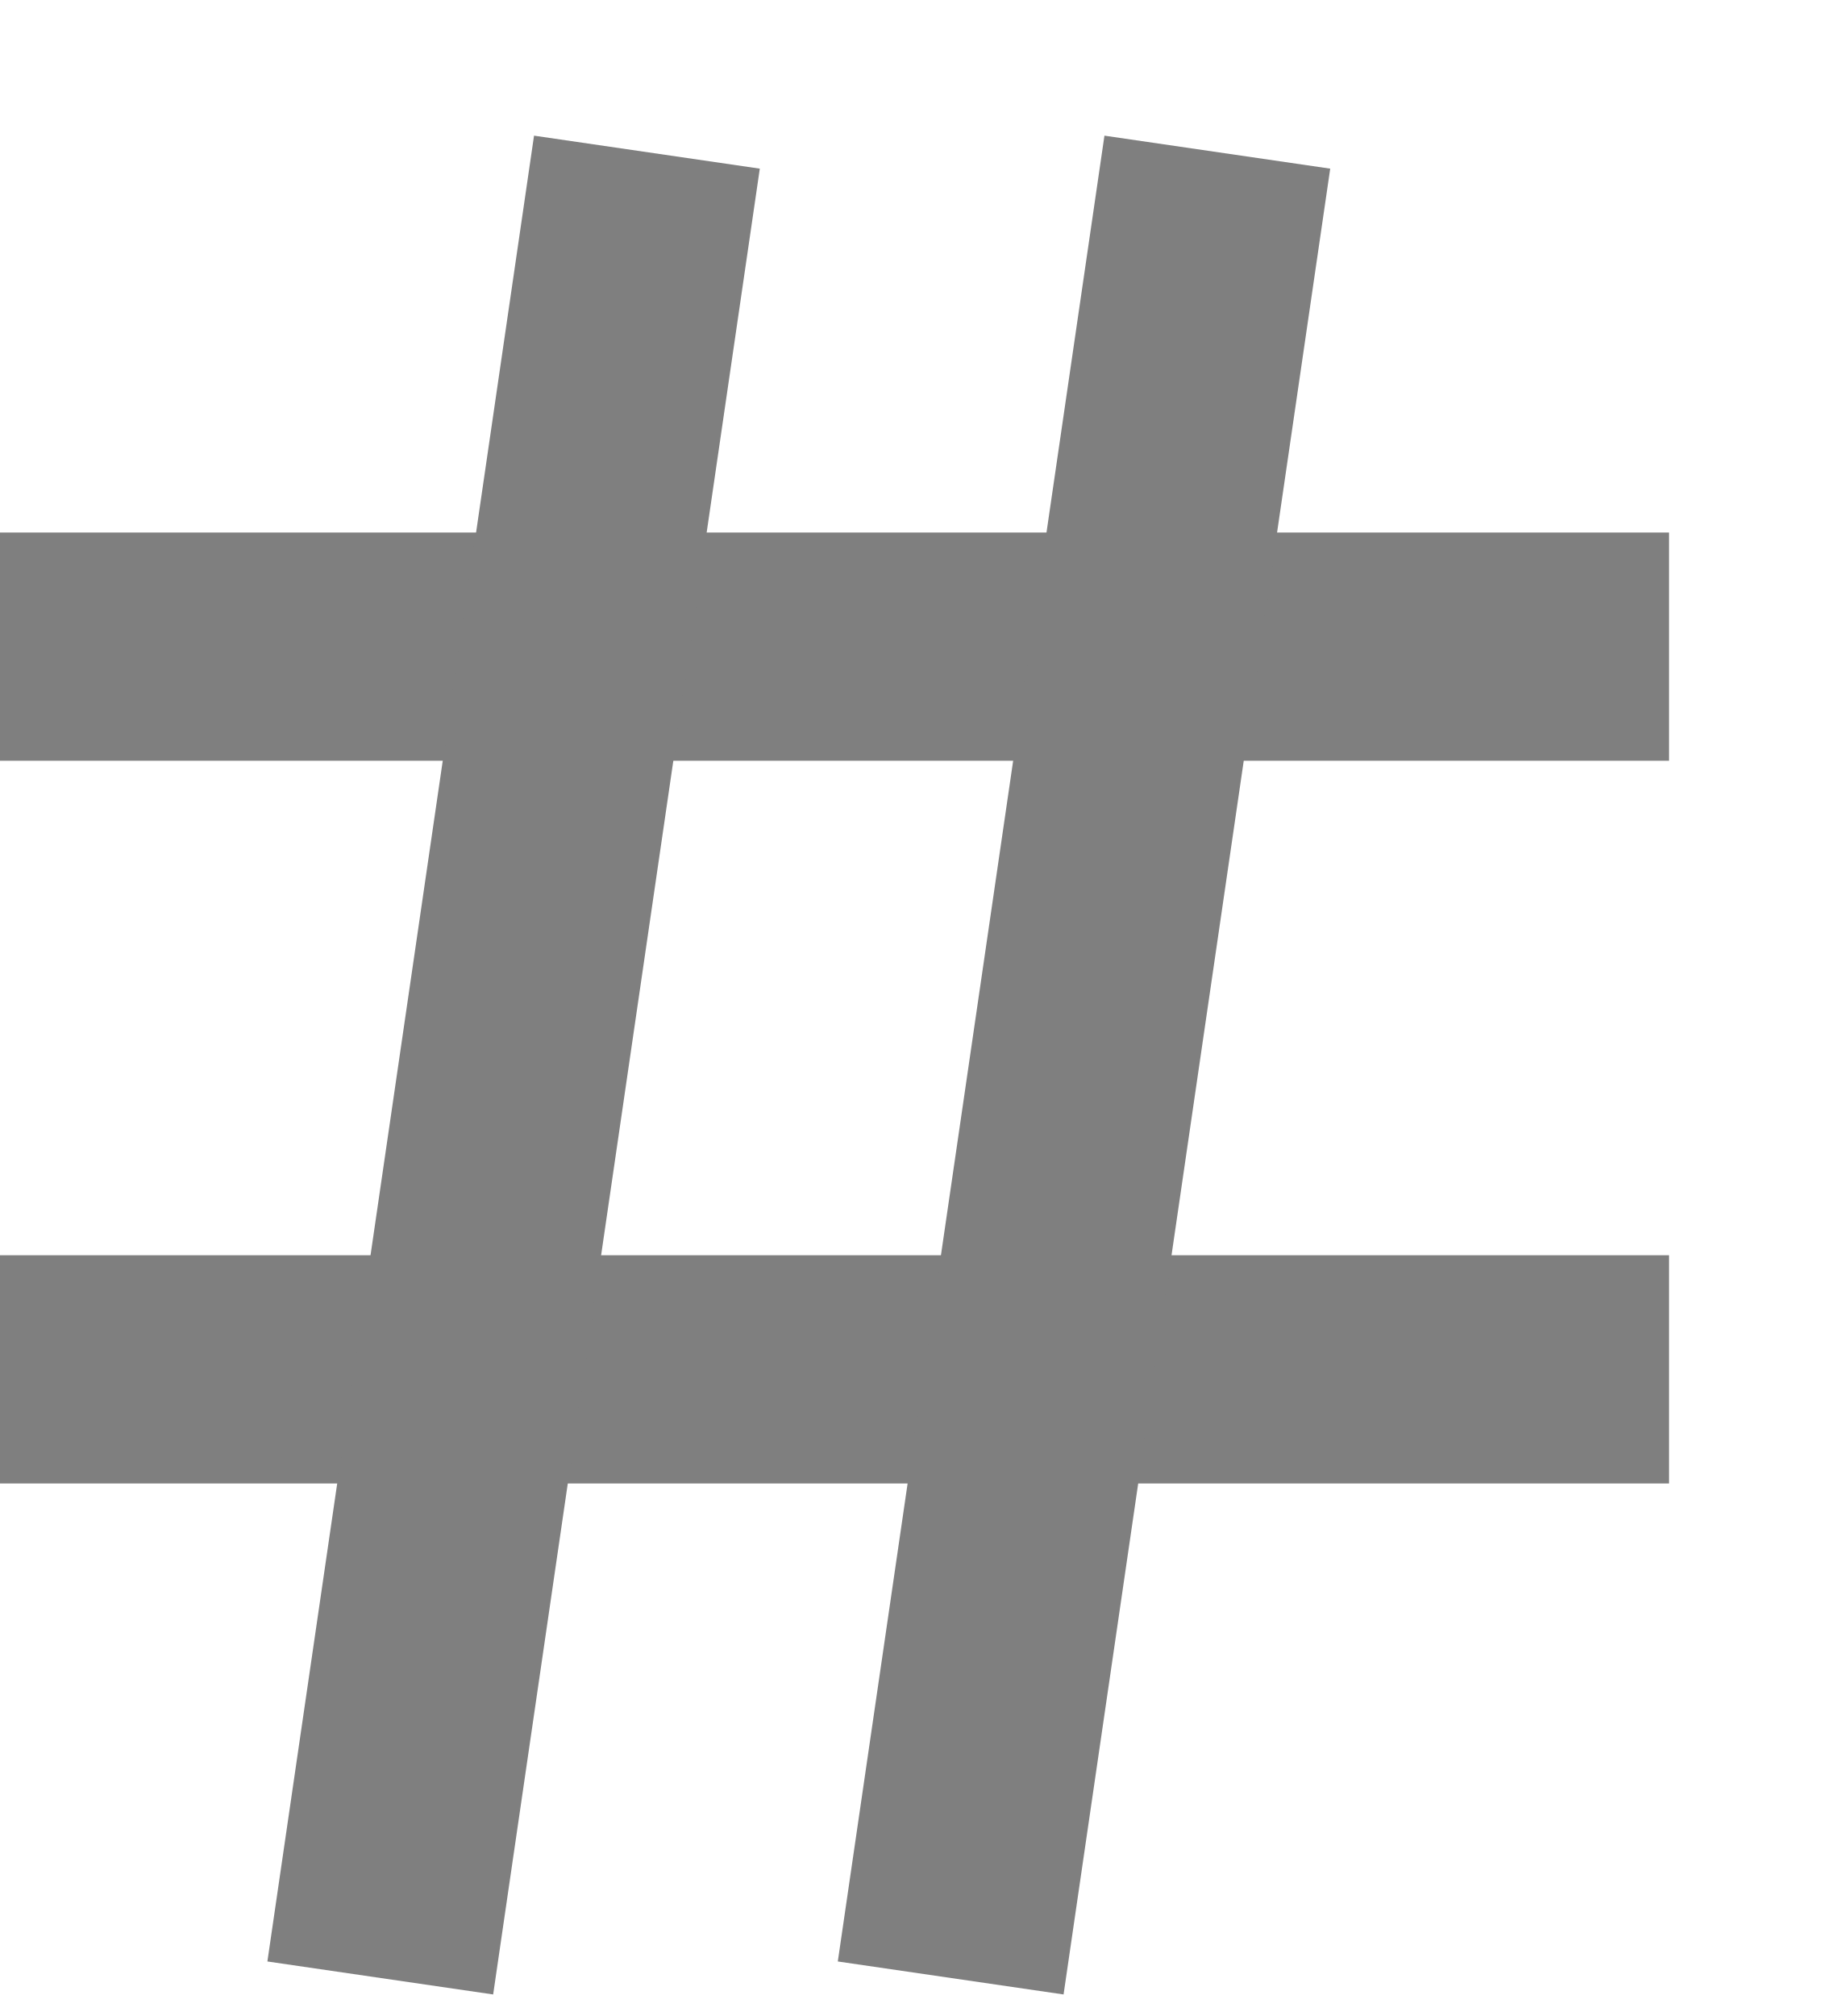
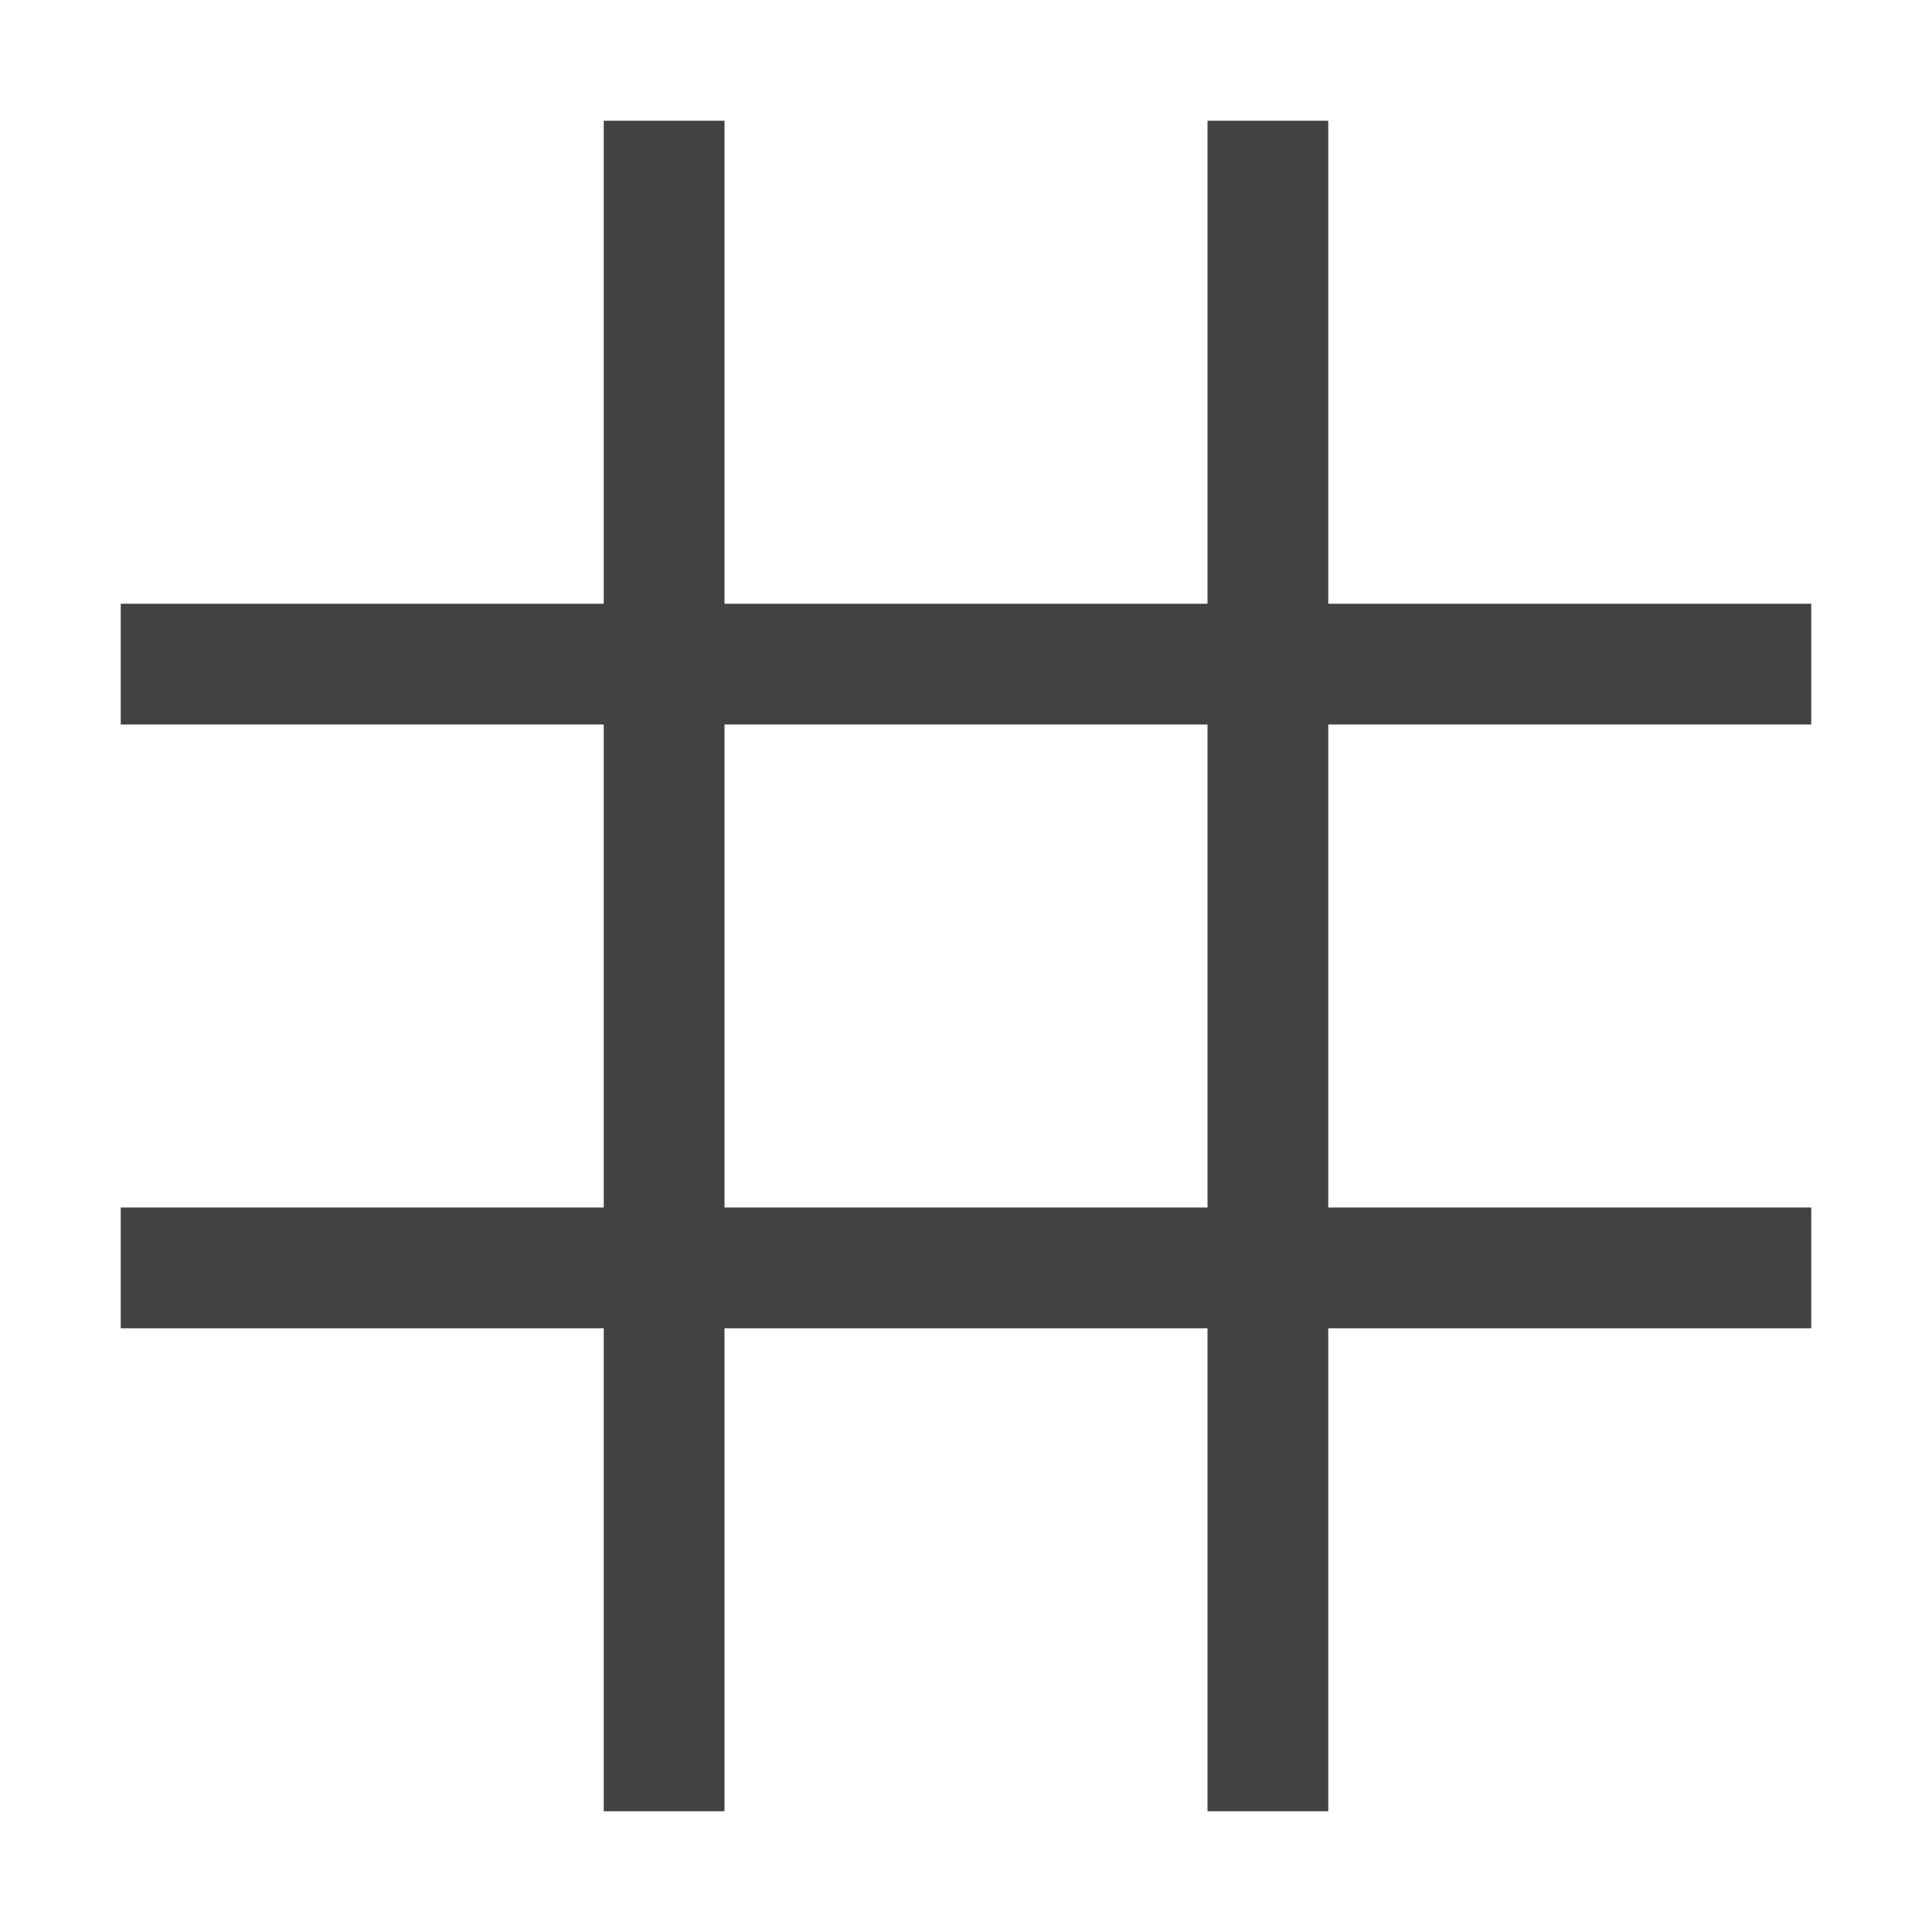
- <svg xmlns="http://www.w3.org/2000/svg" width="48" height="53" overflow="hidden">
-   <defs>
-     <clipPath id="clip0">
-       <path d="M716 249 764 249 764 302 716 302Z" fill-rule="evenodd" clip-rule="evenodd" />
-     </clipPath>
-   </defs>
-   <g clip-path="url(#clip0)" transform="translate(-716 -249)">
-     <path d="M716 266 759.891 266" stroke="#7F7F7F" stroke-width="6" stroke-miterlimit="8" fill="none" fill-rule="evenodd" />
-     <path d="M716 285 759.891 285" stroke="#7F7F7F" stroke-width="6" stroke-miterlimit="8" fill="none" fill-rule="evenodd" />
-     <path d="M0 0 7.012 48" stroke="#7F7F7F" stroke-width="6" stroke-miterlimit="8" fill="none" fill-rule="evenodd" transform="matrix(1 0 0 -1 726 301)" />
-     <path d="M0 0 7.012 48" stroke="#7F7F7F" stroke-width="6" stroke-miterlimit="8" fill="none" fill-rule="evenodd" transform="matrix(1 0 0 -1 741 301)" />
-   </g>
+ <svg xmlns="http://www.w3.org/2000/svg" width="16" height="16" viewBox="0 0 16 16" fill="none">
+   <path fill-rule="evenodd" clip-rule="evenodd" d="M11 1V5H15V6H11L11 10H15V11H11V15H10V11H6V15H5L5 11H1V10H5L5 6H1V5H5L5 1H6V5H10V1H11ZM6 6L6 10H10L10 6H6Z" fill="#424242" />
</svg>
